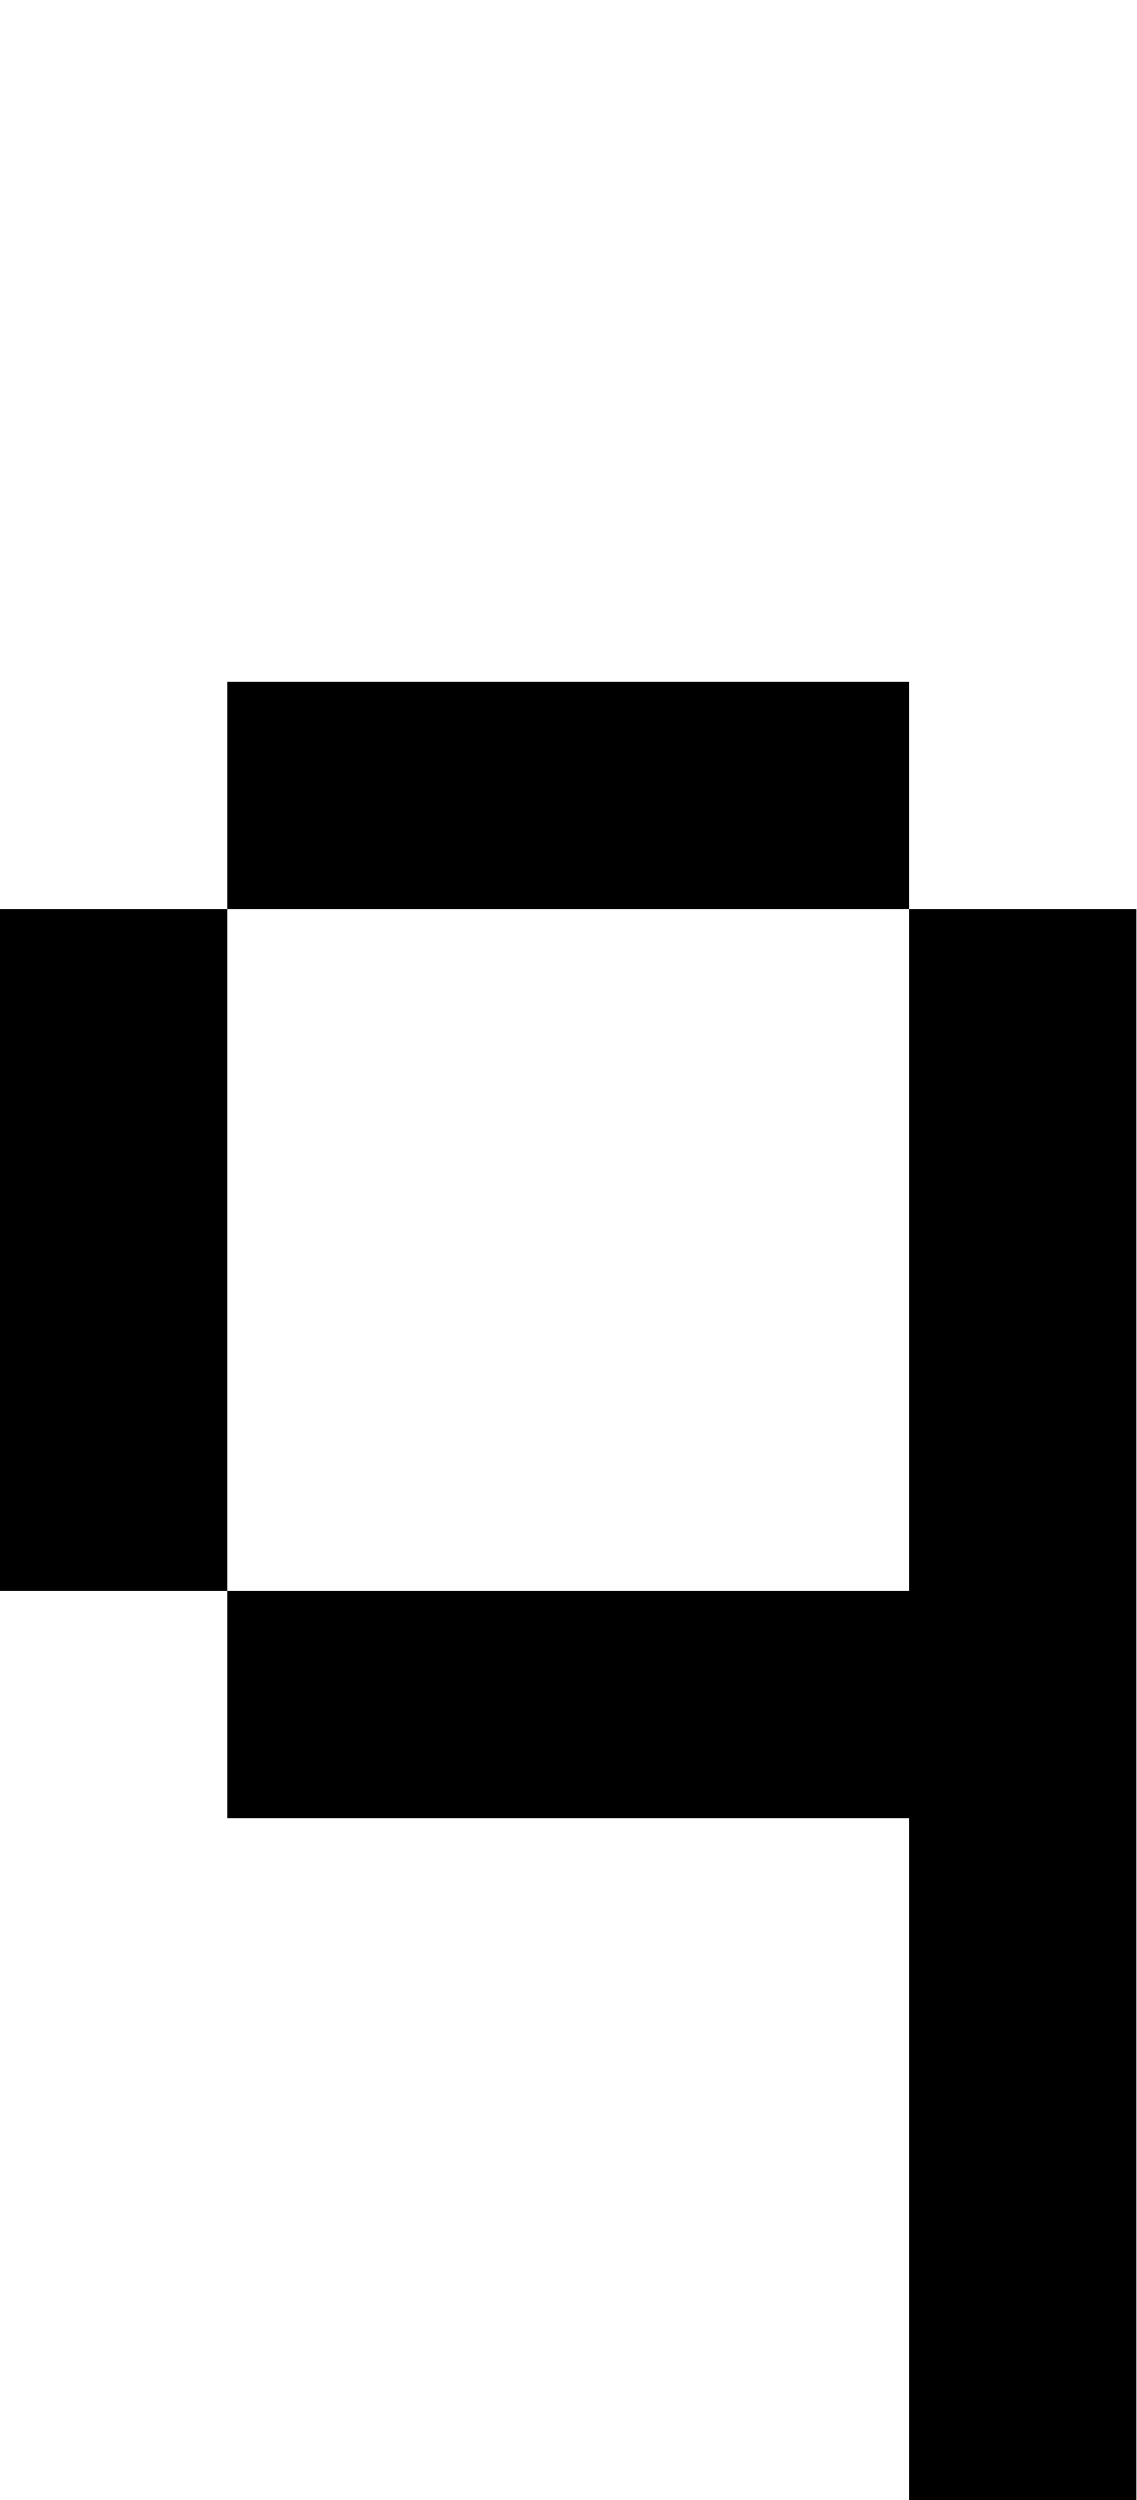
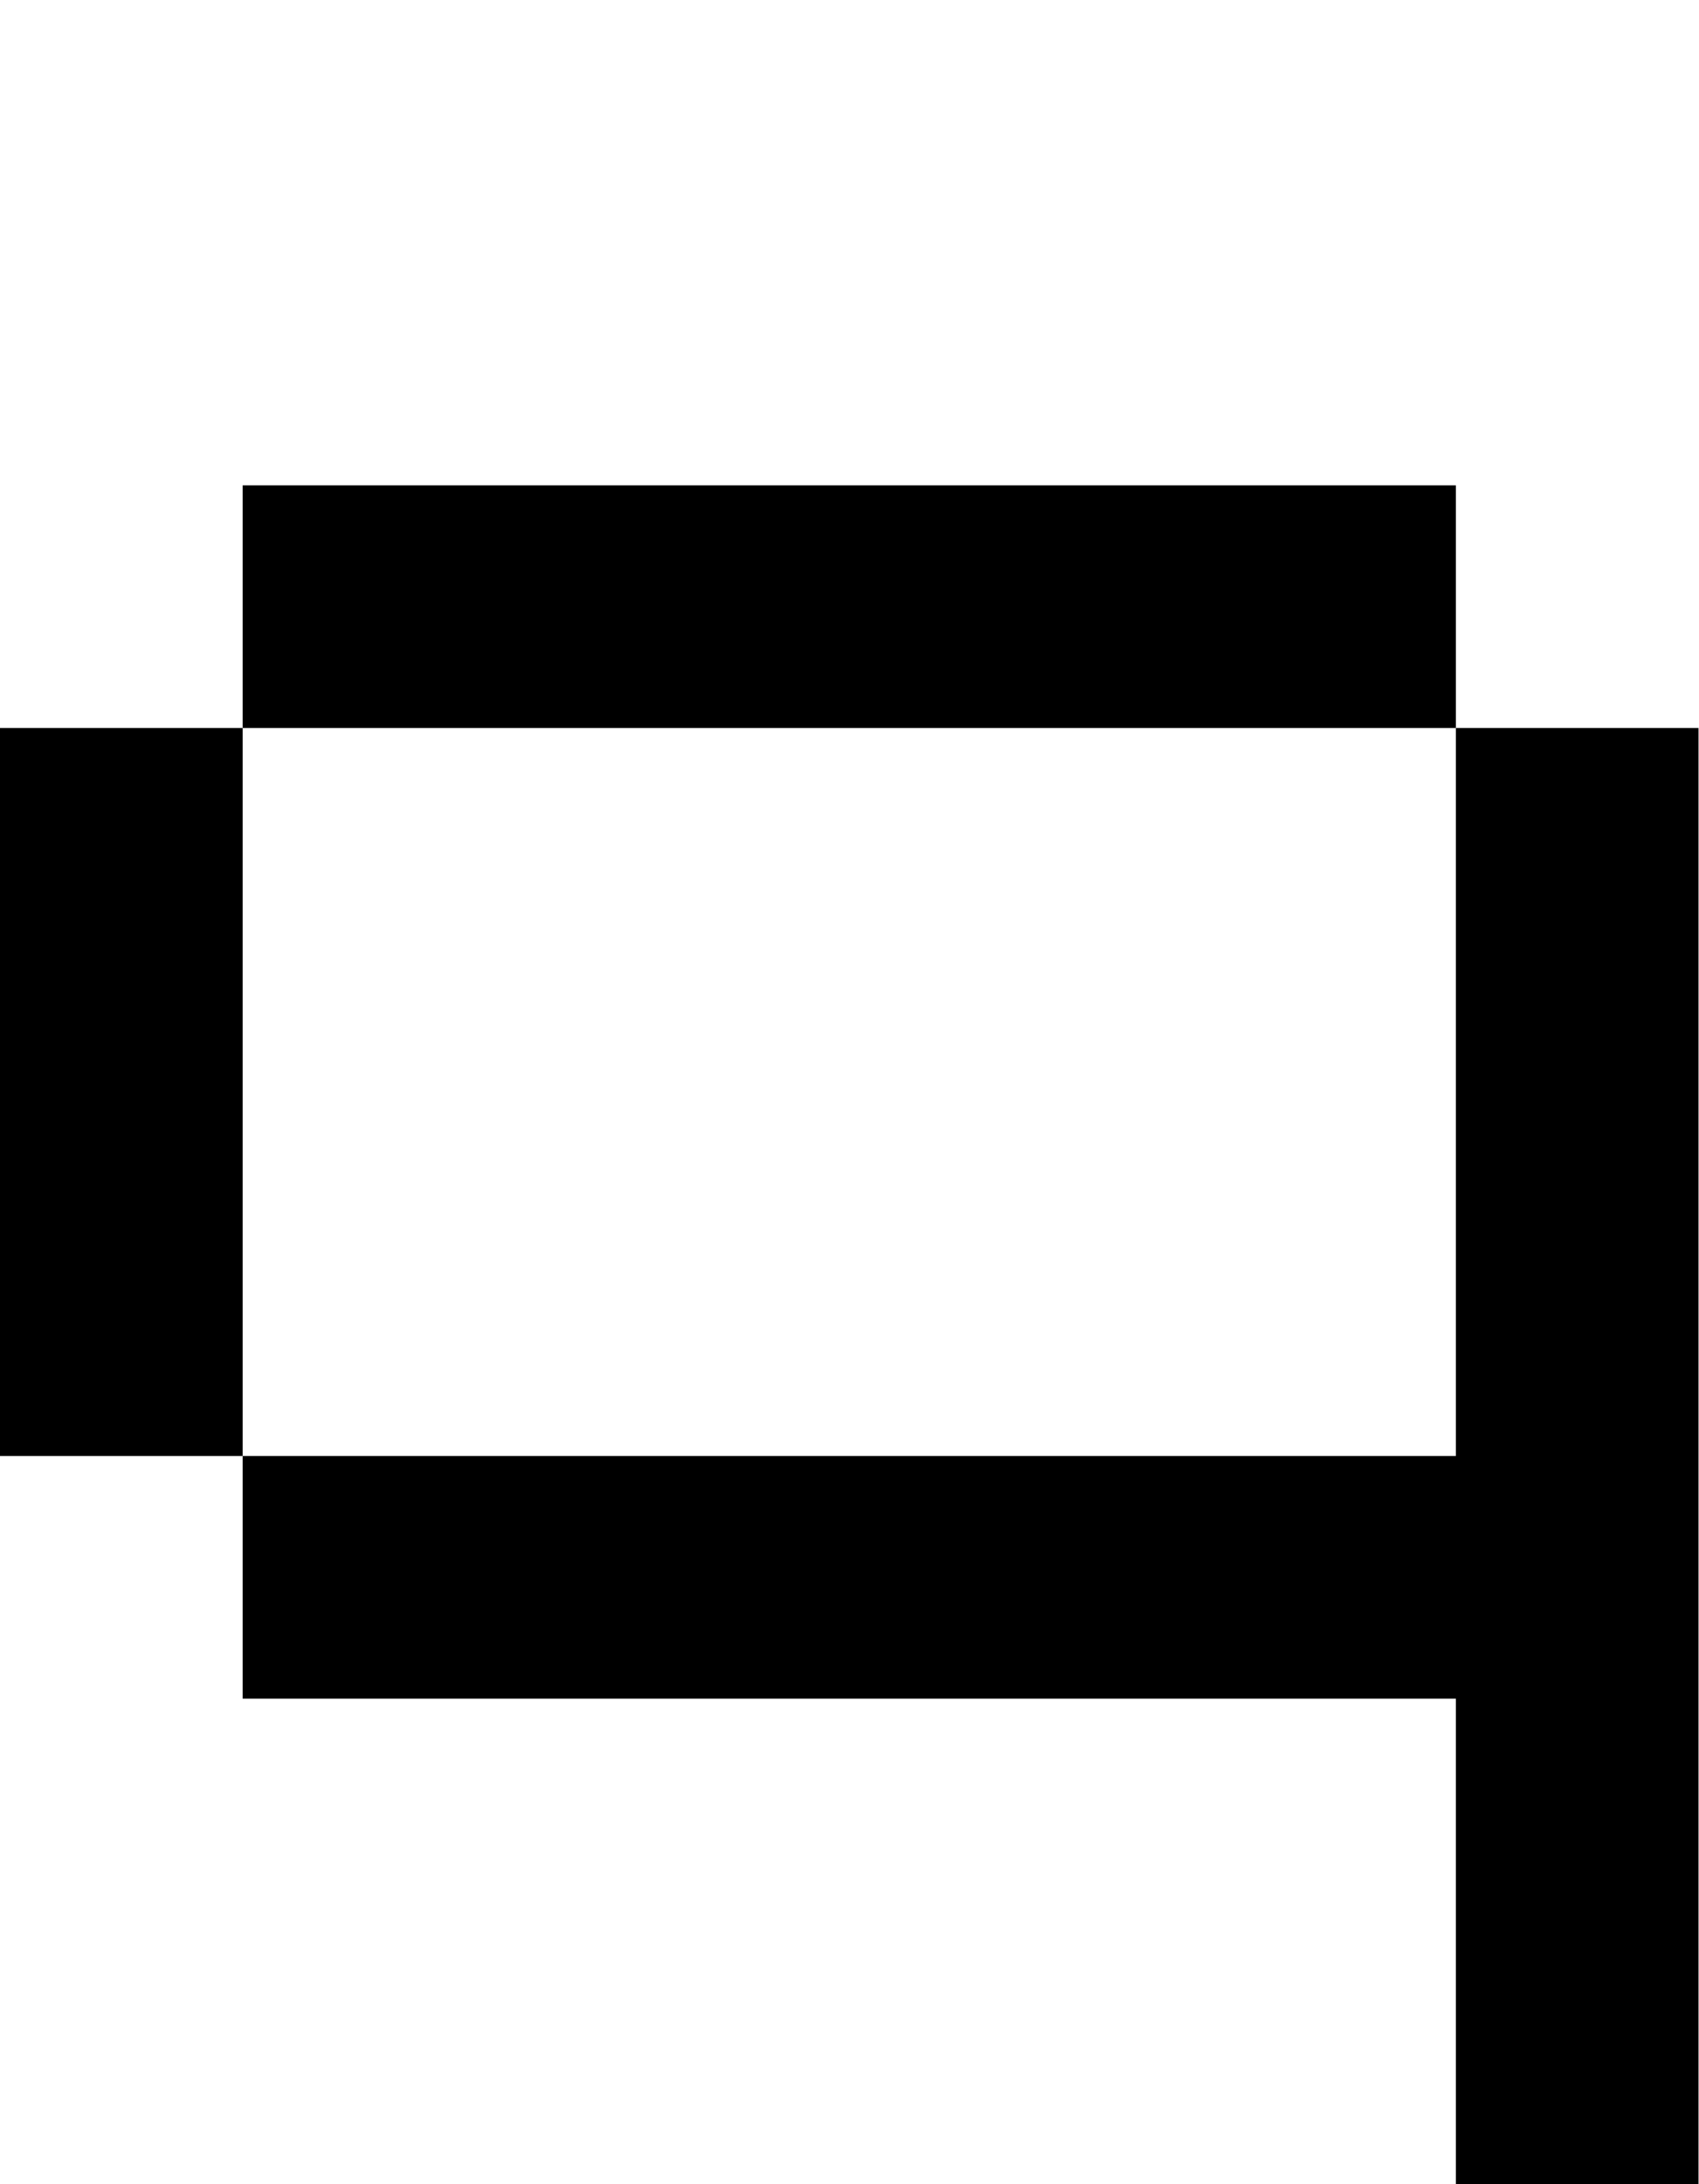
- <svg xmlns="http://www.w3.org/2000/svg" viewBox="0,0,5,11">
-   <path d="       M1,4       L1,3       L4,3       L4,4       L5,4       L5,11       L4,11       L4,8       L1,8       L1,7       L0,7       L0,4       Z       L1,7       L4,7       L4,4       Z" />
+ <svg xmlns="http://www.w3.org/2000/svg" viewBox="0,0,7,9">
+   <path d="       M1,3       L1,2       L6,2       L6,3       L7,3       L7,9       L6,9       L6,7       L1,7       L1,6       L0,6       L0,3       Z       L1,6       L6,6       L6,3       Z" />
</svg>
